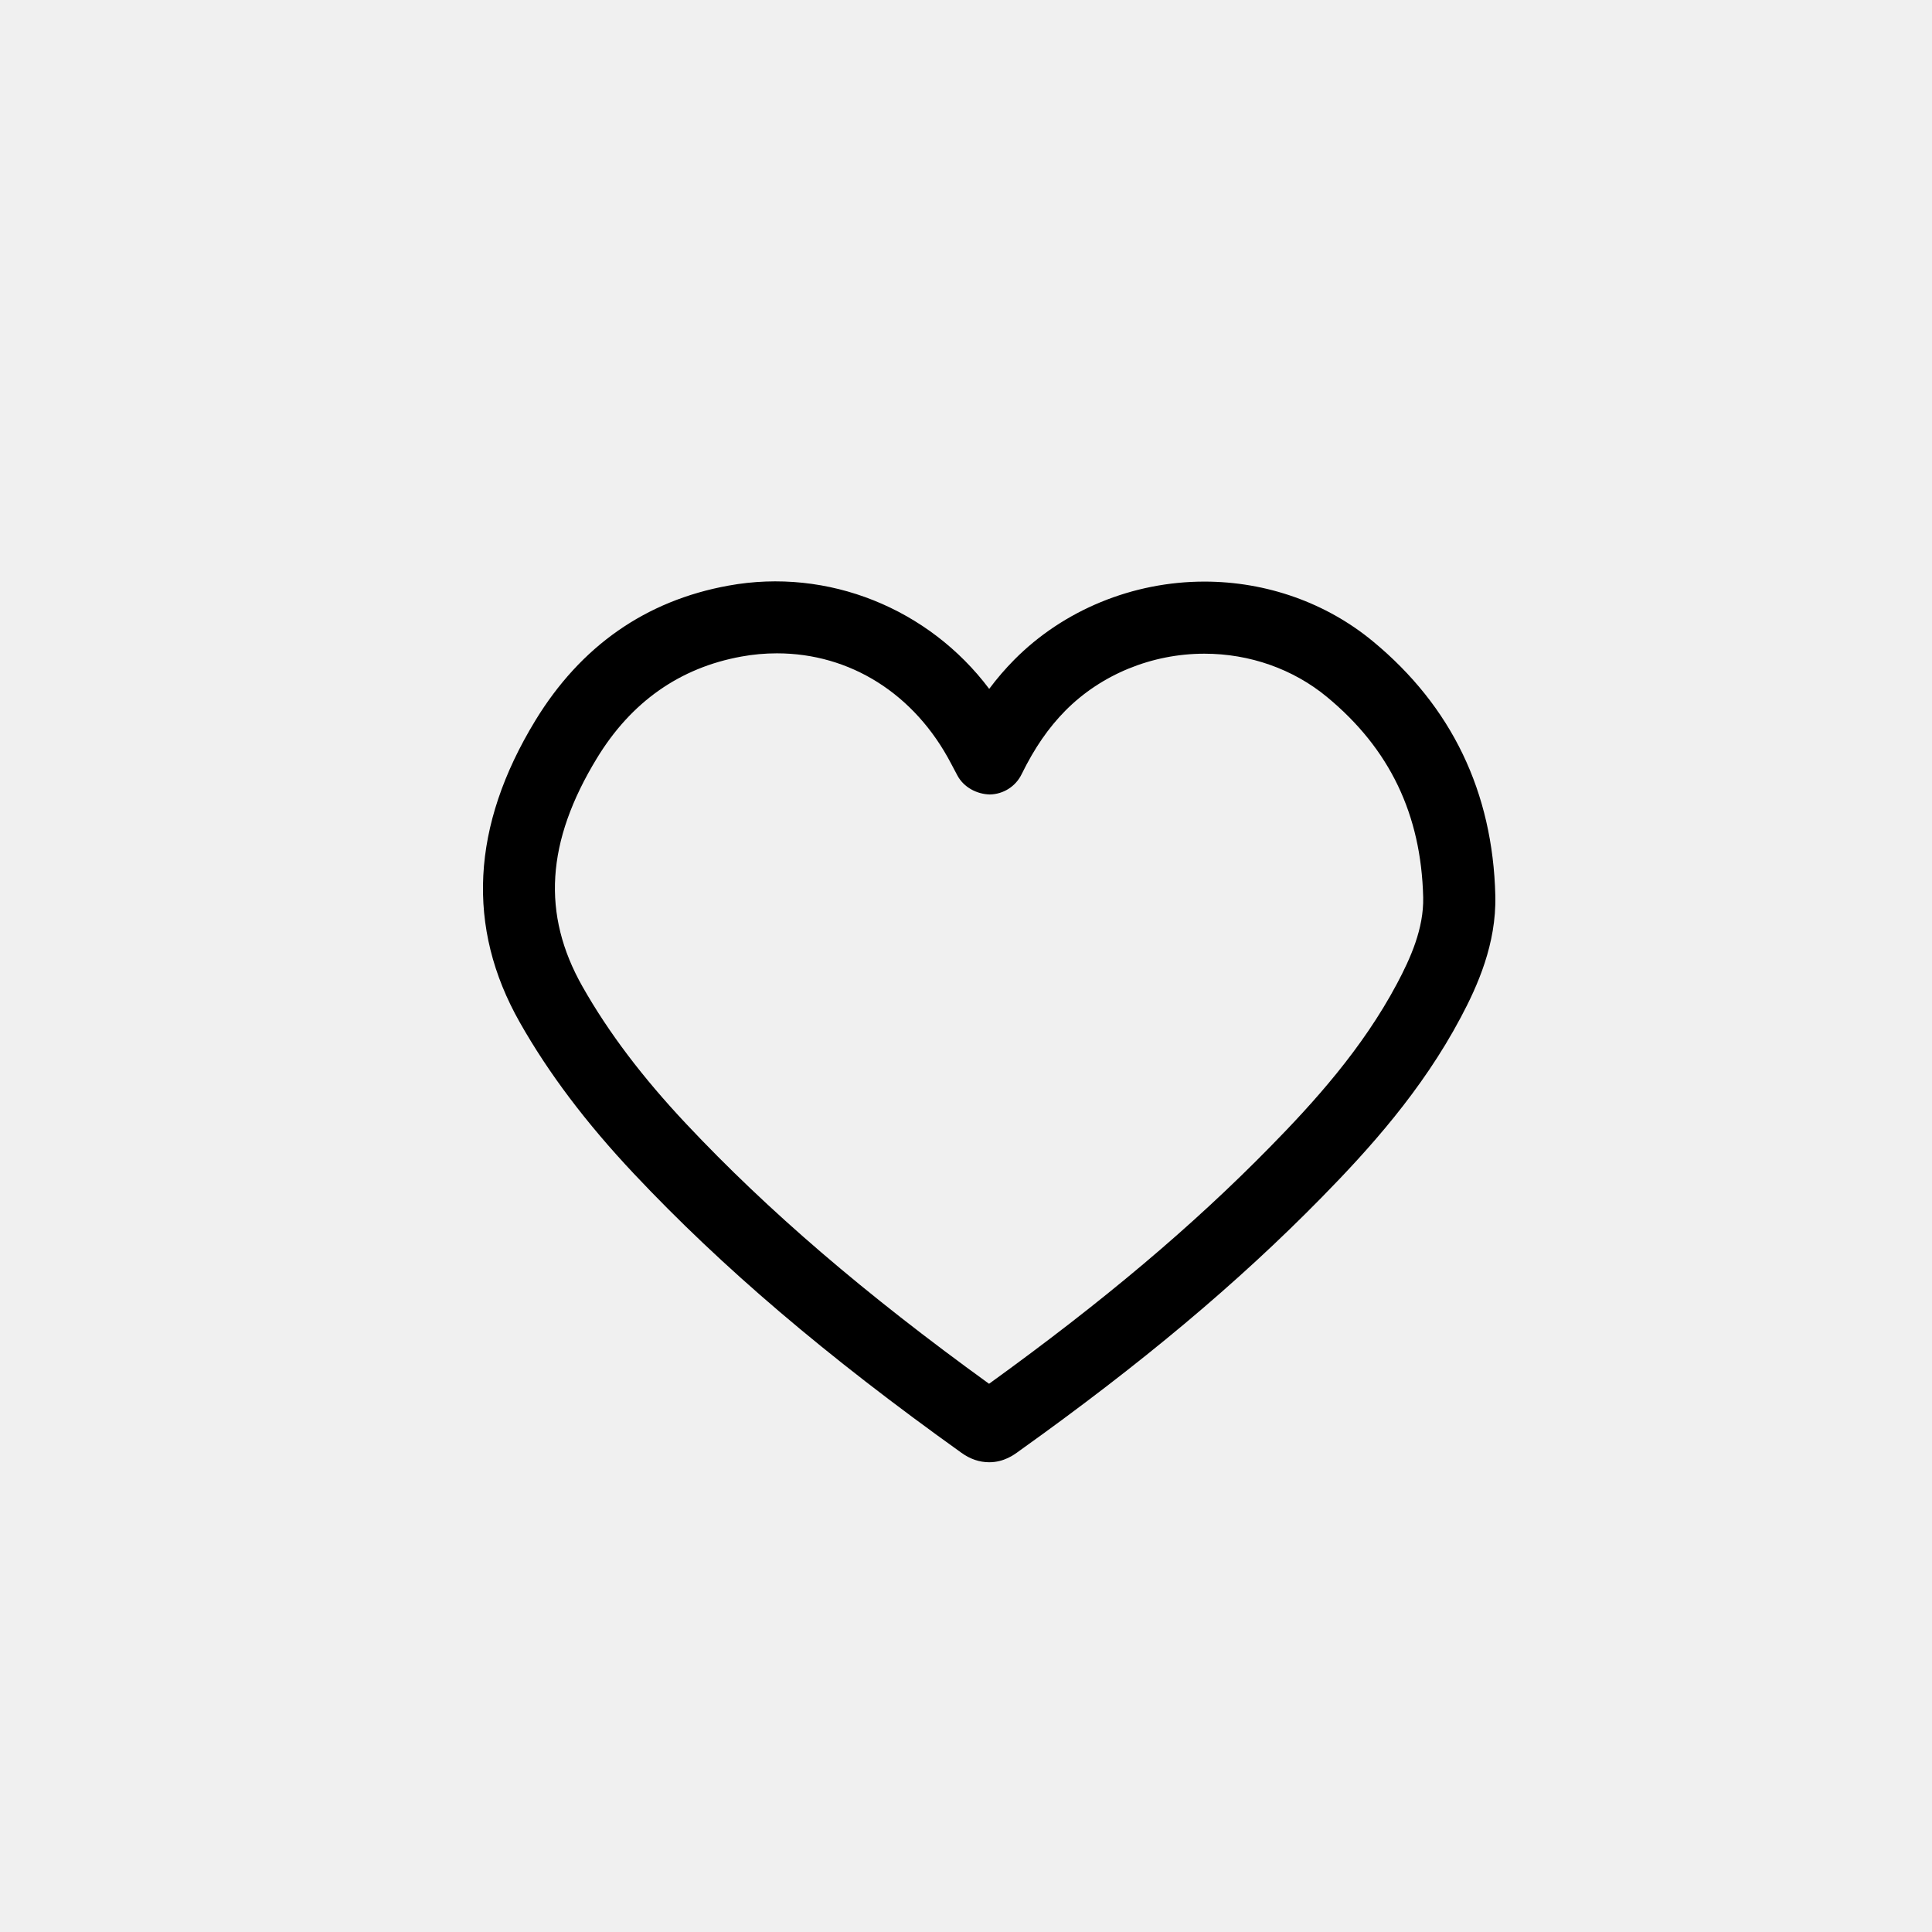
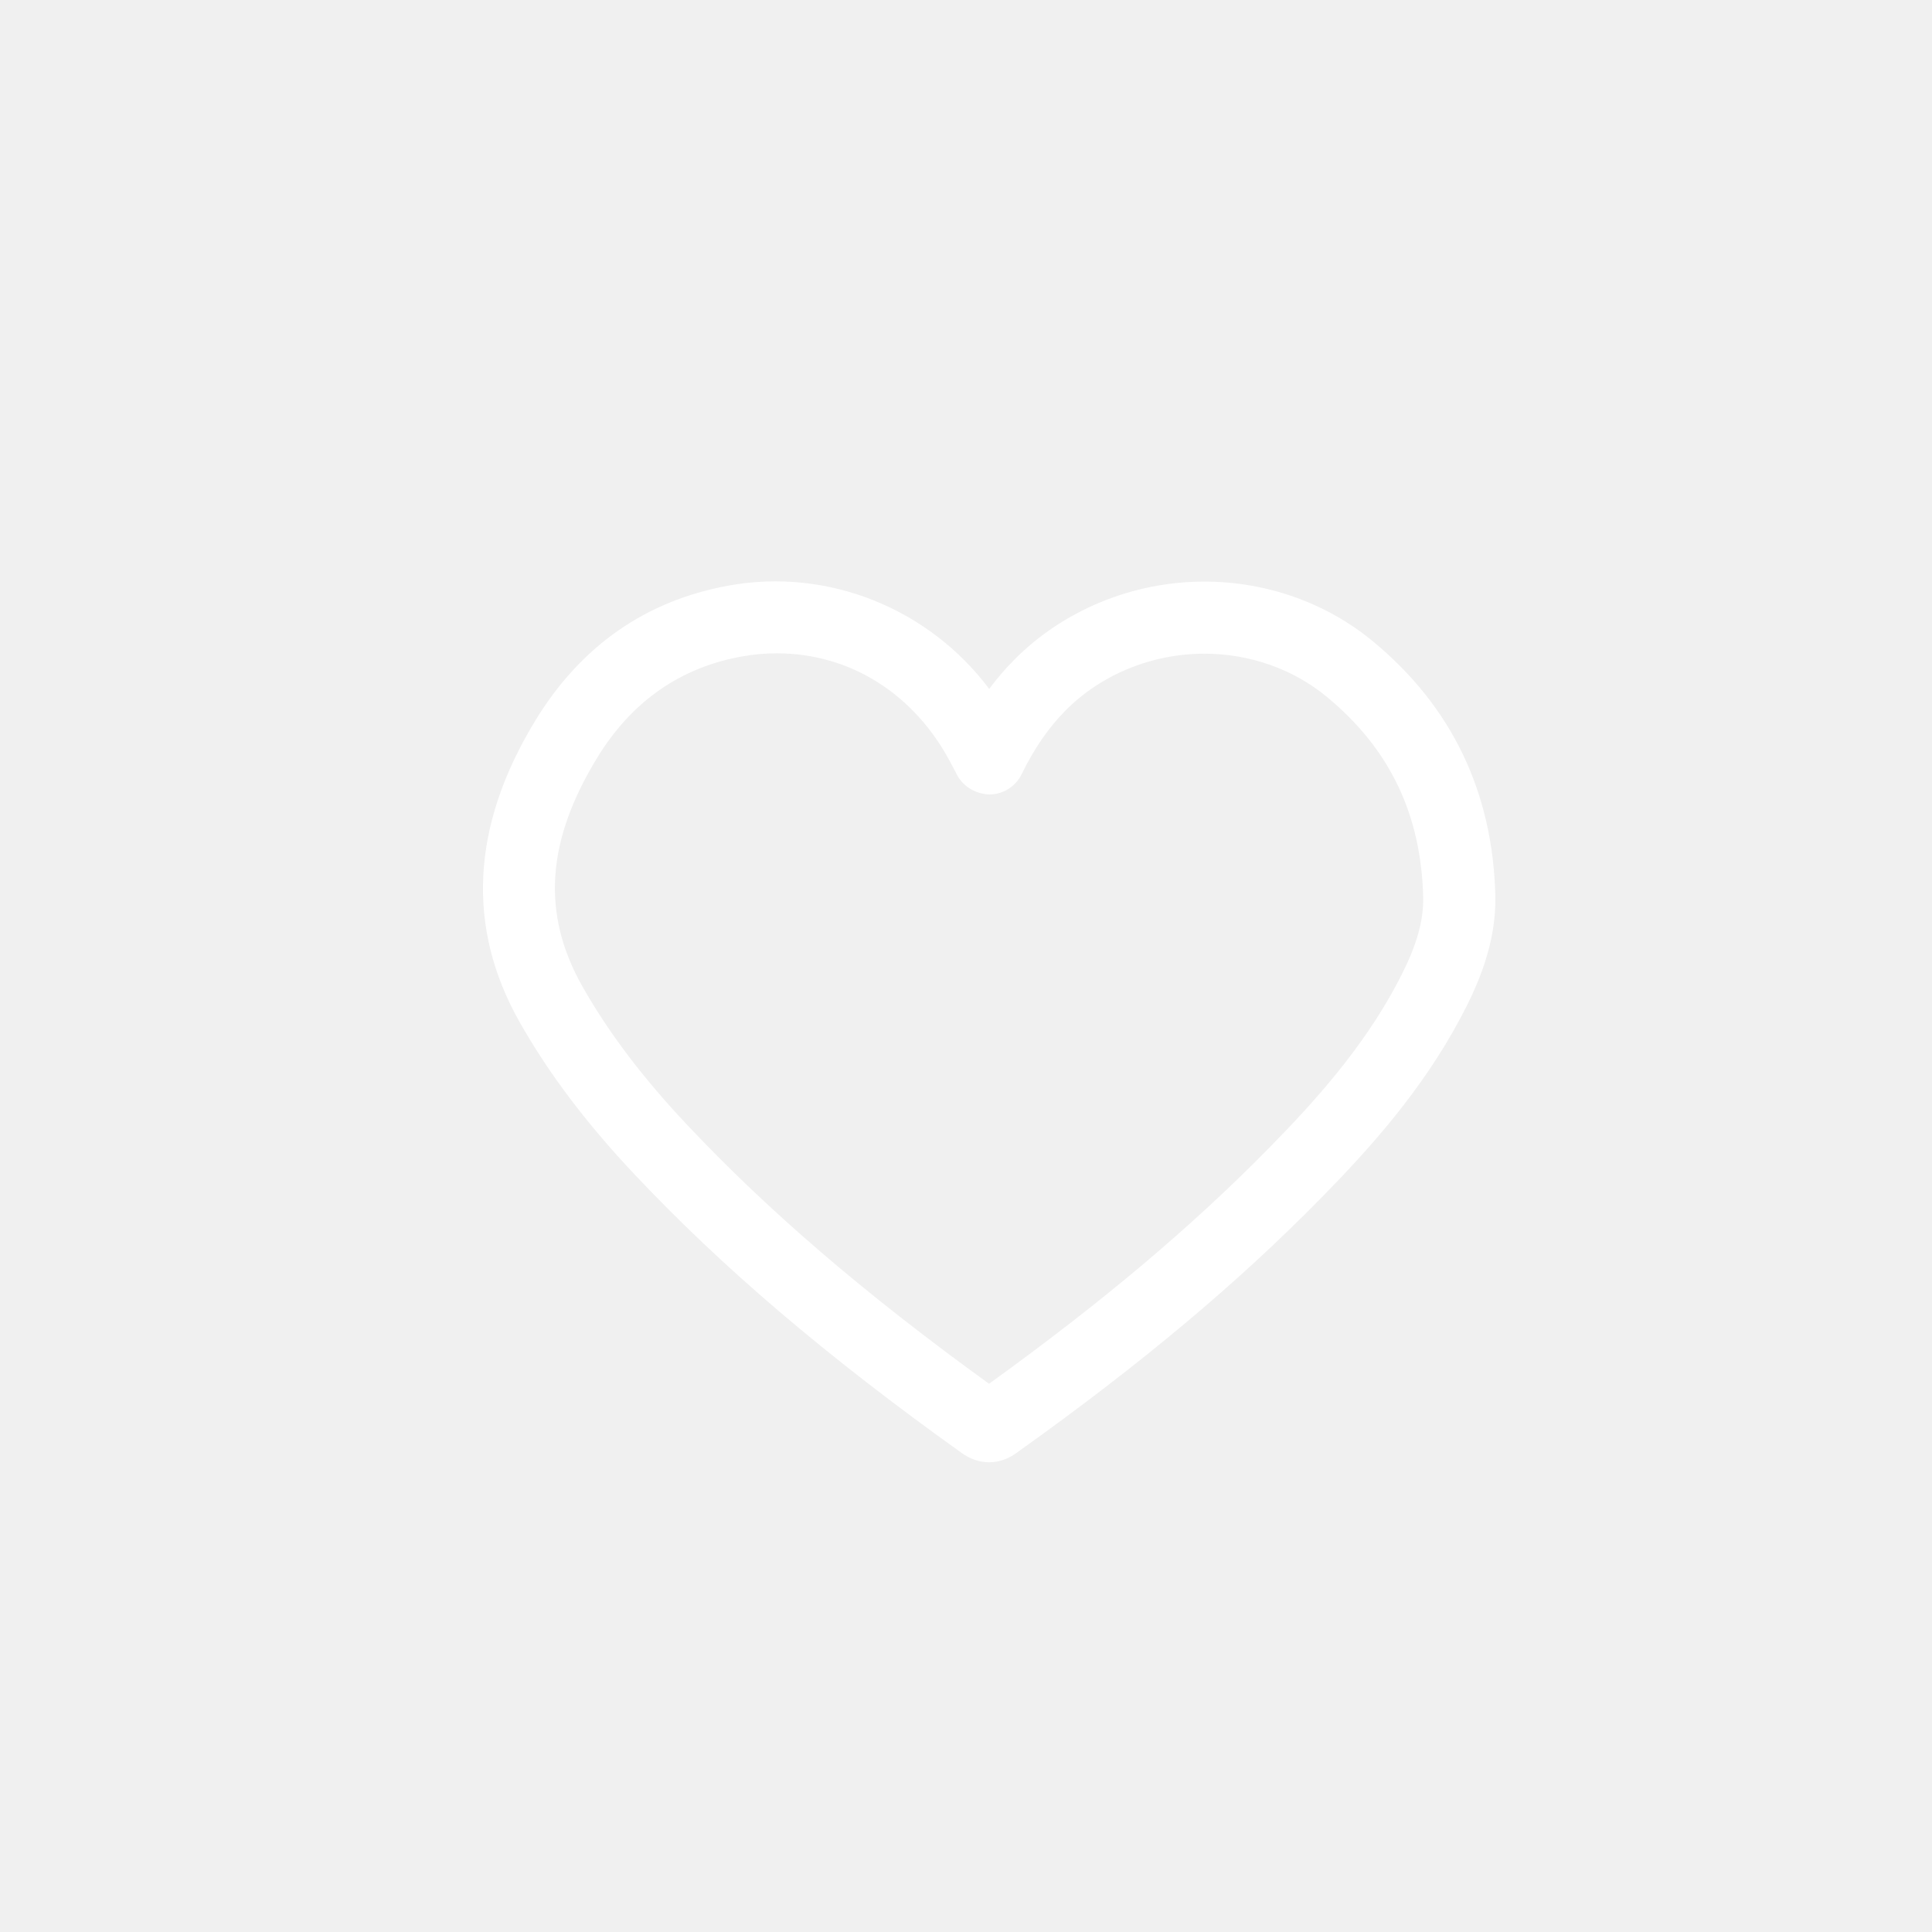
- <svg xmlns="http://www.w3.org/2000/svg" enable-background="new 0 0 70 70" height="70px" id="Layer_1" version="1.1" viewBox="0 0 91 91" width="70px" xml:space="preserve">
+ <svg xmlns="http://www.w3.org/2000/svg" enable-background="new 0 0 70 70" height="70px" fill="#ffffff" id="Layer_1" version="1.1" viewBox="0 0 91 91" width="70px" xml:space="preserve">
  <g>
    <path d="M64.666,30.208c-2.195-1.816-5.014-2.814-7.936-2.814c-3.375,0-6.642,1.342-8.962,3.686   c-0.417,0.422-0.808,0.875-1.175,1.367c-2.841-3.781-7.588-5.721-12.283-4.863c-3.896,0.707-6.959,2.848-9.098,6.359   c-3.018,4.957-3.265,9.738-0.73,14.211c1.355,2.393,3.113,4.725,5.375,7.129c4.143,4.404,9.047,8.584,15.434,13.15   c0.408,0.293,0.845,0.441,1.301,0.441c0.702,0,1.176-0.355,1.411-0.529c5.763-4.115,10.29-7.908,14.248-11.943   c2.21-2.252,4.718-5.02,6.552-8.477c0.786-1.477,1.682-3.465,1.629-5.736C70.314,37.302,68.375,33.271,64.666,30.208z    M65.801,46.331c-1.633,3.074-3.937,5.611-5.977,7.689c-3.66,3.732-7.845,7.264-13.238,11.158   c-5.869-4.246-10.412-8.145-14.252-12.229c-2.073-2.203-3.674-4.32-4.895-6.475c-1.933-3.41-1.718-6.832,0.678-10.764   c1.612-2.648,3.9-4.258,6.802-4.785c0.556-0.102,1.119-0.152,1.674-0.152c3.44,0,6.487,1.9,8.208,5.199l0.292,0.551   c0.3,0.563,0.918,0.883,1.528,0.898c0.639-0.012,1.216-0.377,1.497-0.951c0.604-1.232,1.263-2.188,2.067-3.002   c1.686-1.701,4.071-2.678,6.545-2.678c2.133,0,4.182,0.723,5.771,2.037c2.956,2.441,4.438,5.531,4.533,9.439   C67.067,43.741,66.43,45.147,65.801,46.331z" />
  </g>
</svg>
